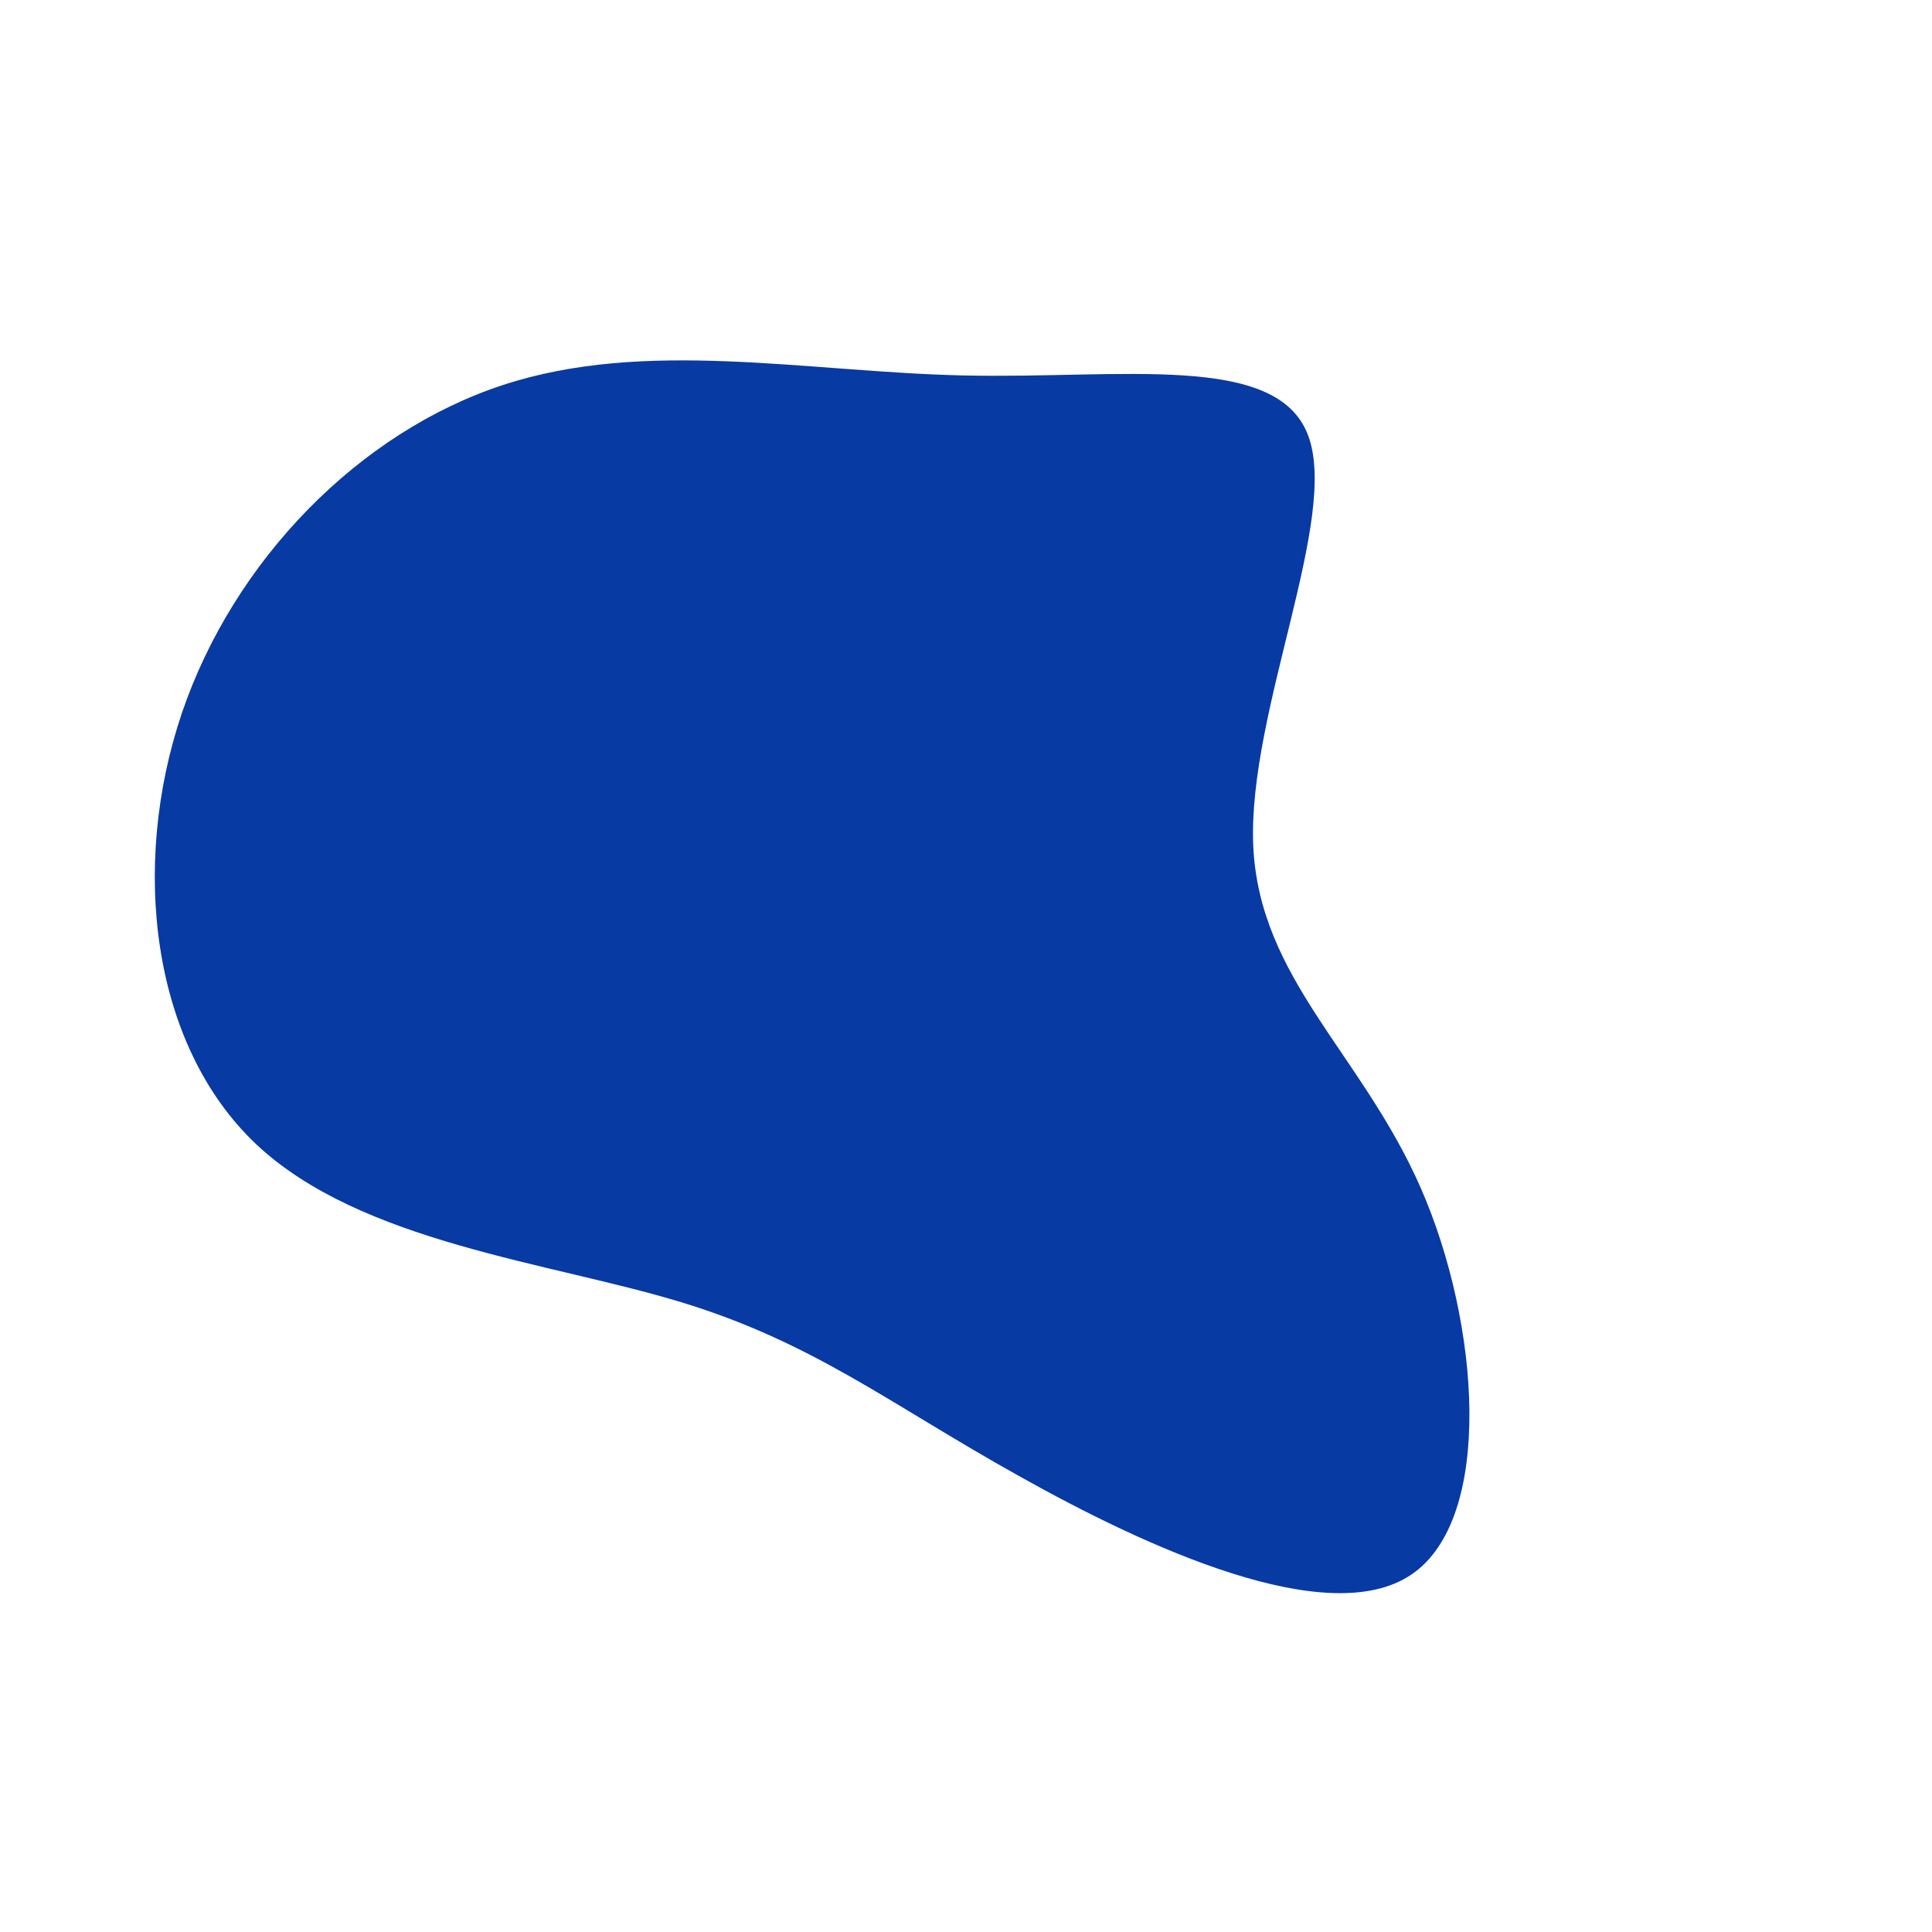
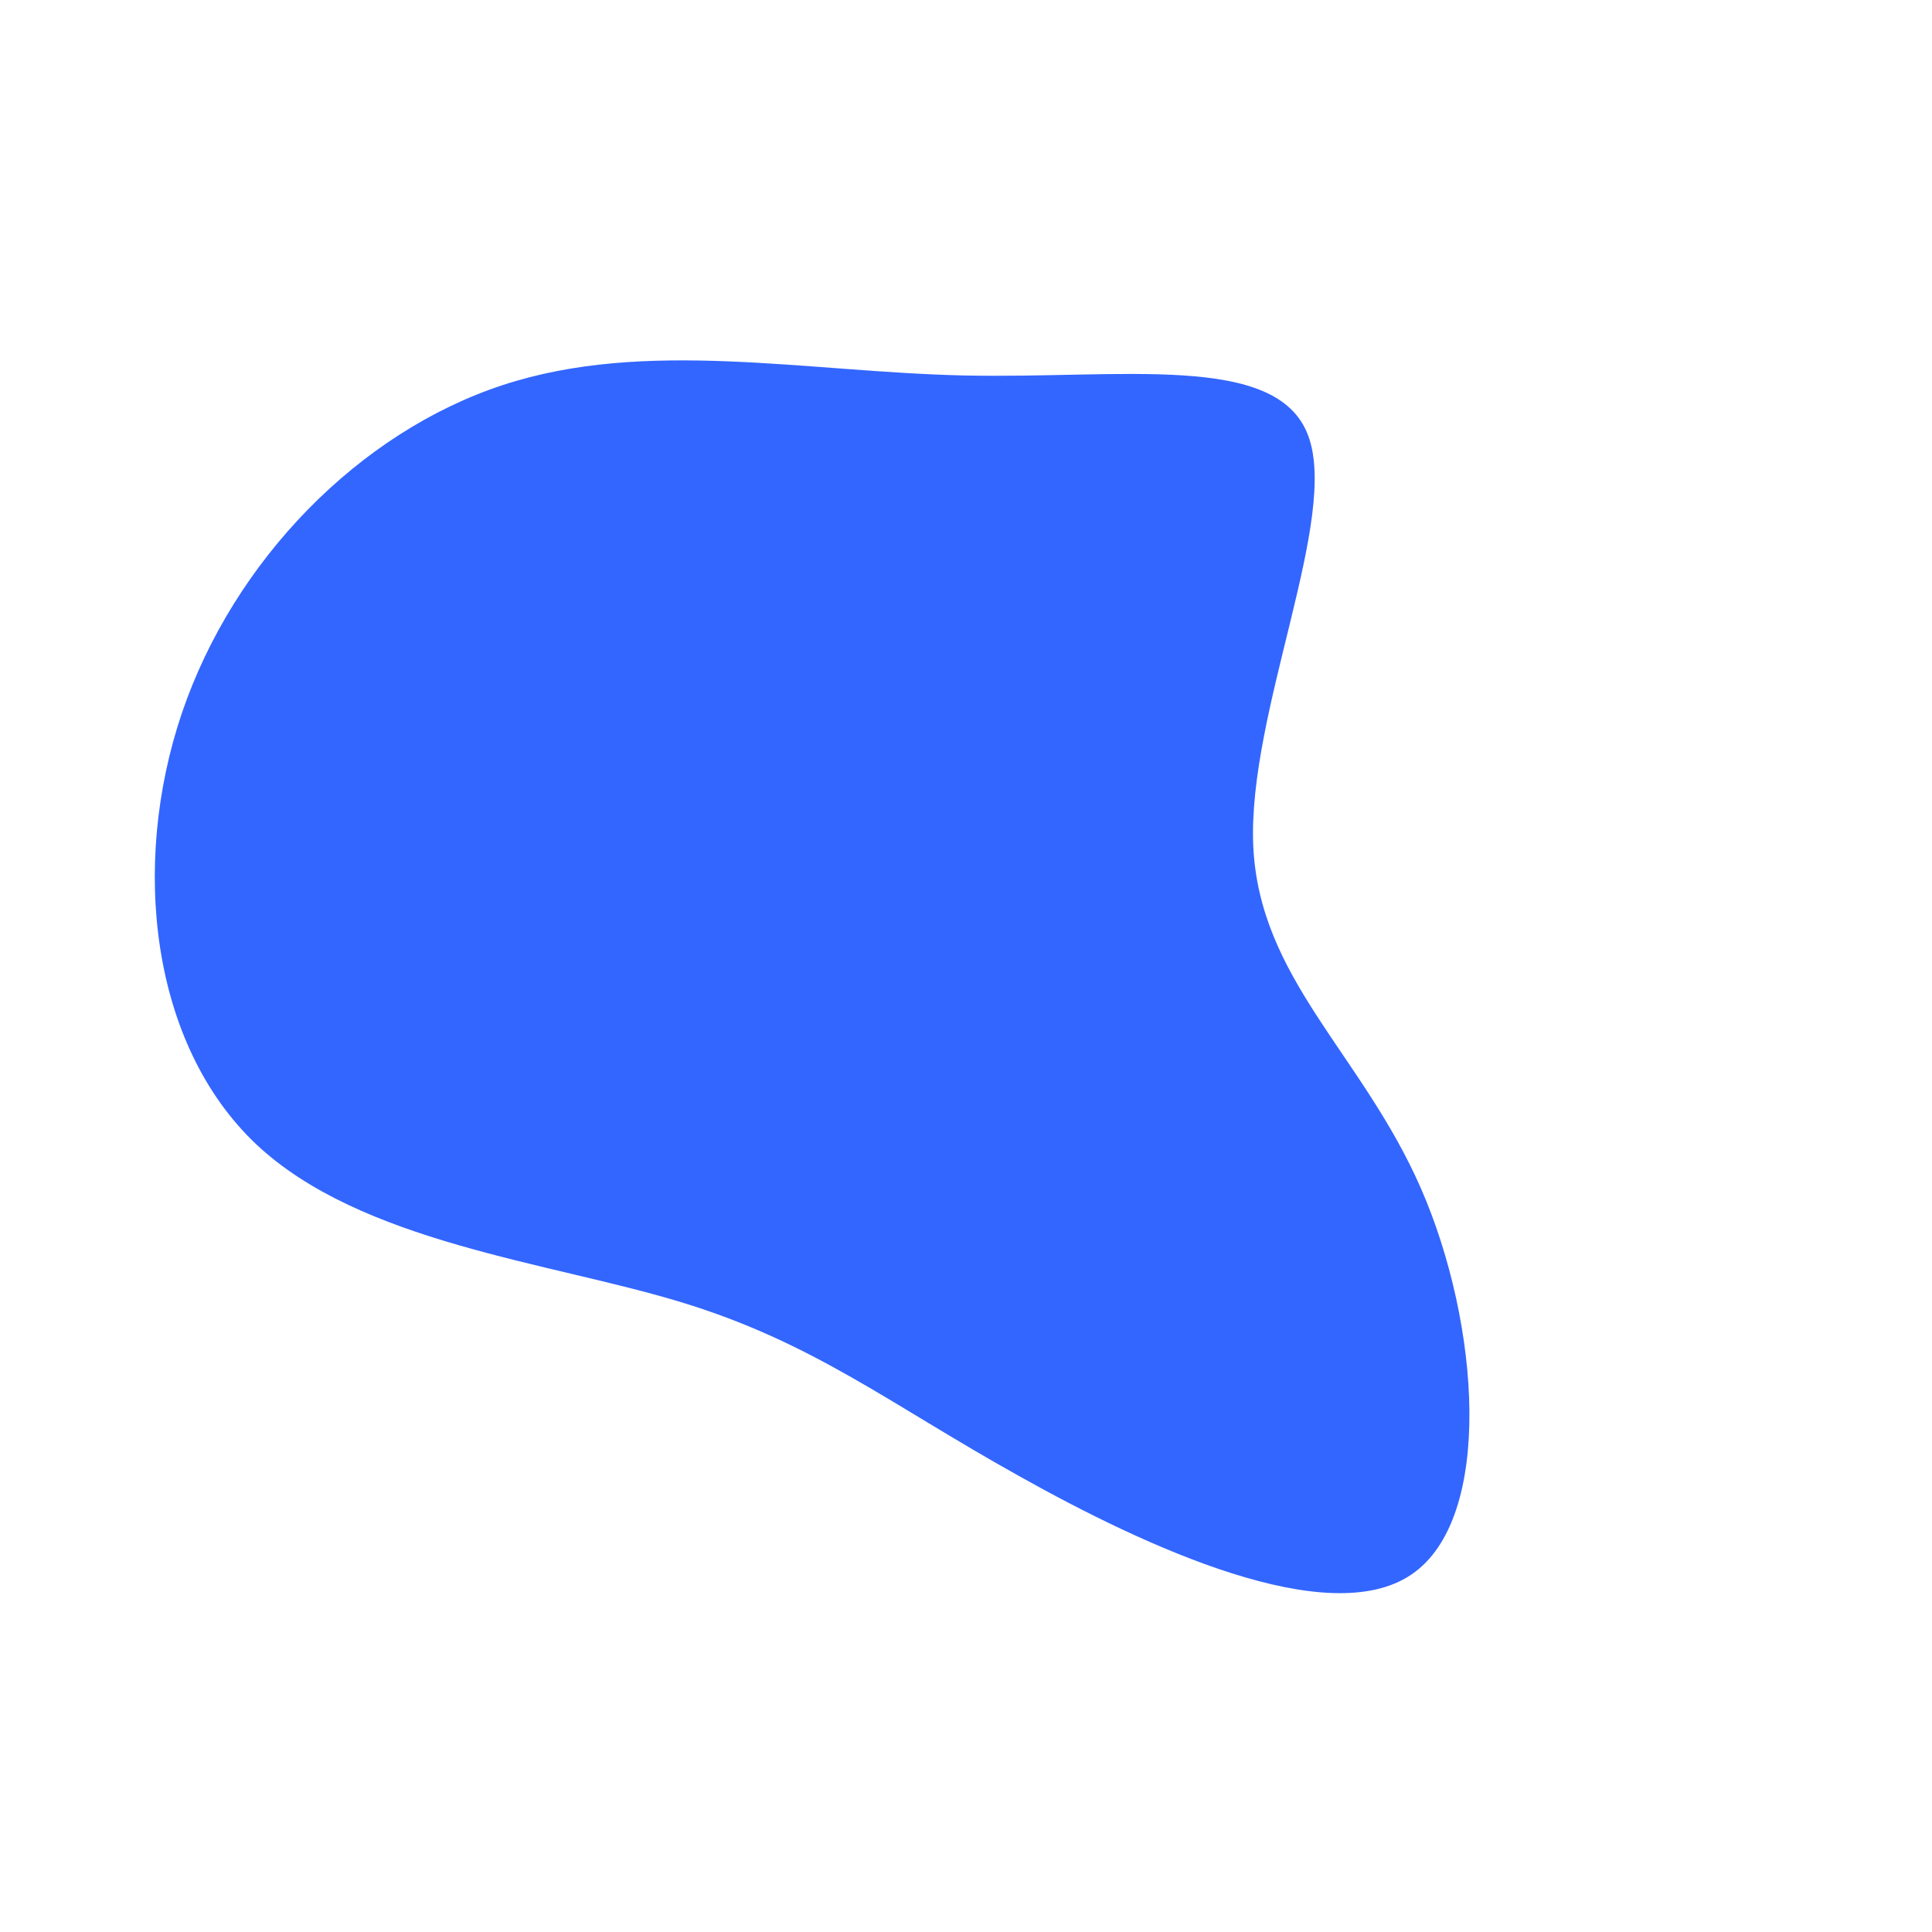
<svg xmlns="http://www.w3.org/2000/svg" width="600" height="600" viewBox="0 0 600 600">
  <g transform="translate(300,300)">
-     <path d="M106.2,-164.9C116.1,-139.1,87.5,-79.1,89.2,-37.5C91,4,123,27.2,141.3,69.1C159.6,111,164.1,171.6,138.3,189C112.5,206.5,56.2,180.7,16.3,158.3C-23.7,136,-47.4,116.9,-88.5,104.4C-129.5,91.9,-187.9,86,-220.5,55.3C-253,24.5,-259.6,-31,-243.5,-78.6C-227.3,-126.2,-188.3,-165.8,-143.9,-180.4C-99.5,-195,-49.8,-184.5,-0.8,-183.4C48.2,-182.3,96.4,-190.7,106.2,-164.9Z" fill="#083aa4" />
+     <path d="M106.2,-164.9C116.1,-139.1,87.5,-79.1,89.2,-37.5C91,4,123,27.2,141.3,69.1C159.6,111,164.1,171.6,138.3,189C112.5,206.5,56.2,180.7,16.3,158.3C-23.7,136,-47.4,116.9,-88.5,104.4C-129.5,91.9,-187.9,86,-220.5,55.3C-253,24.5,-259.6,-31,-243.5,-78.6C-227.3,-126.2,-188.3,-165.8,-143.9,-180.4C-99.5,-195,-49.8,-184.5,-0.8,-183.4C48.2,-182.3,96.4,-190.7,106.2,-164.9Z" fill="#3366ff" />
  </g>
</svg>
